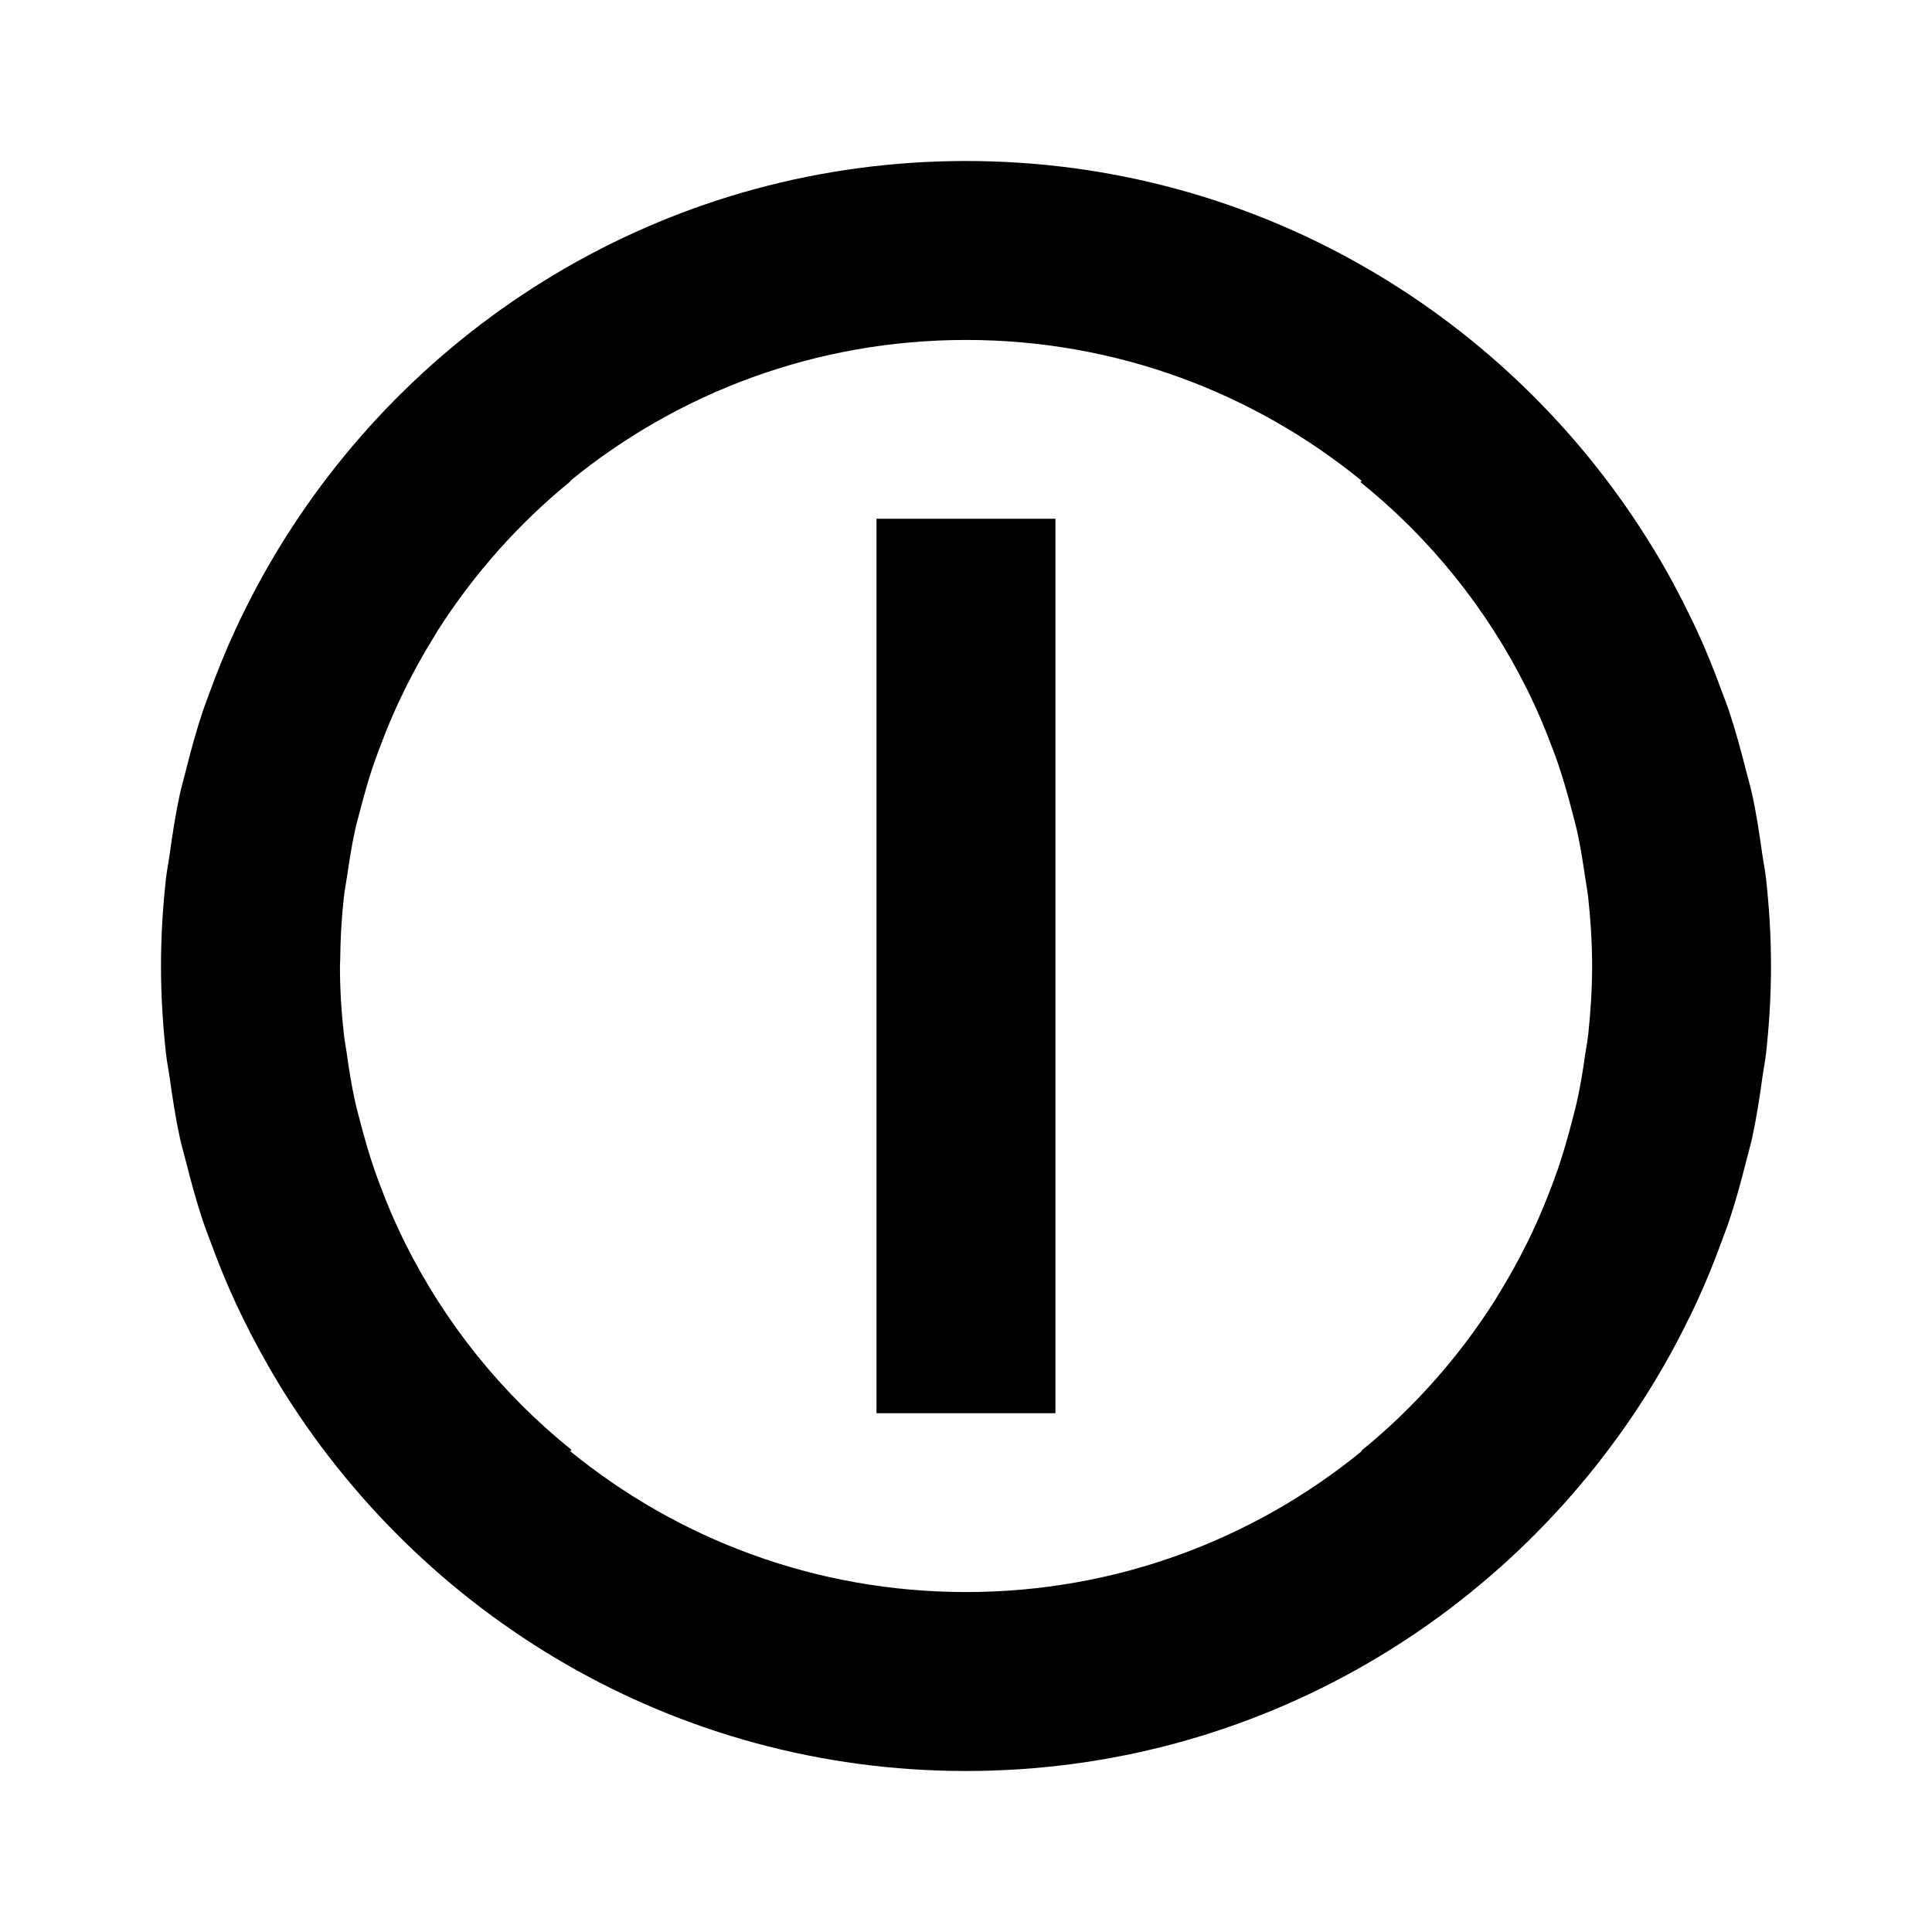
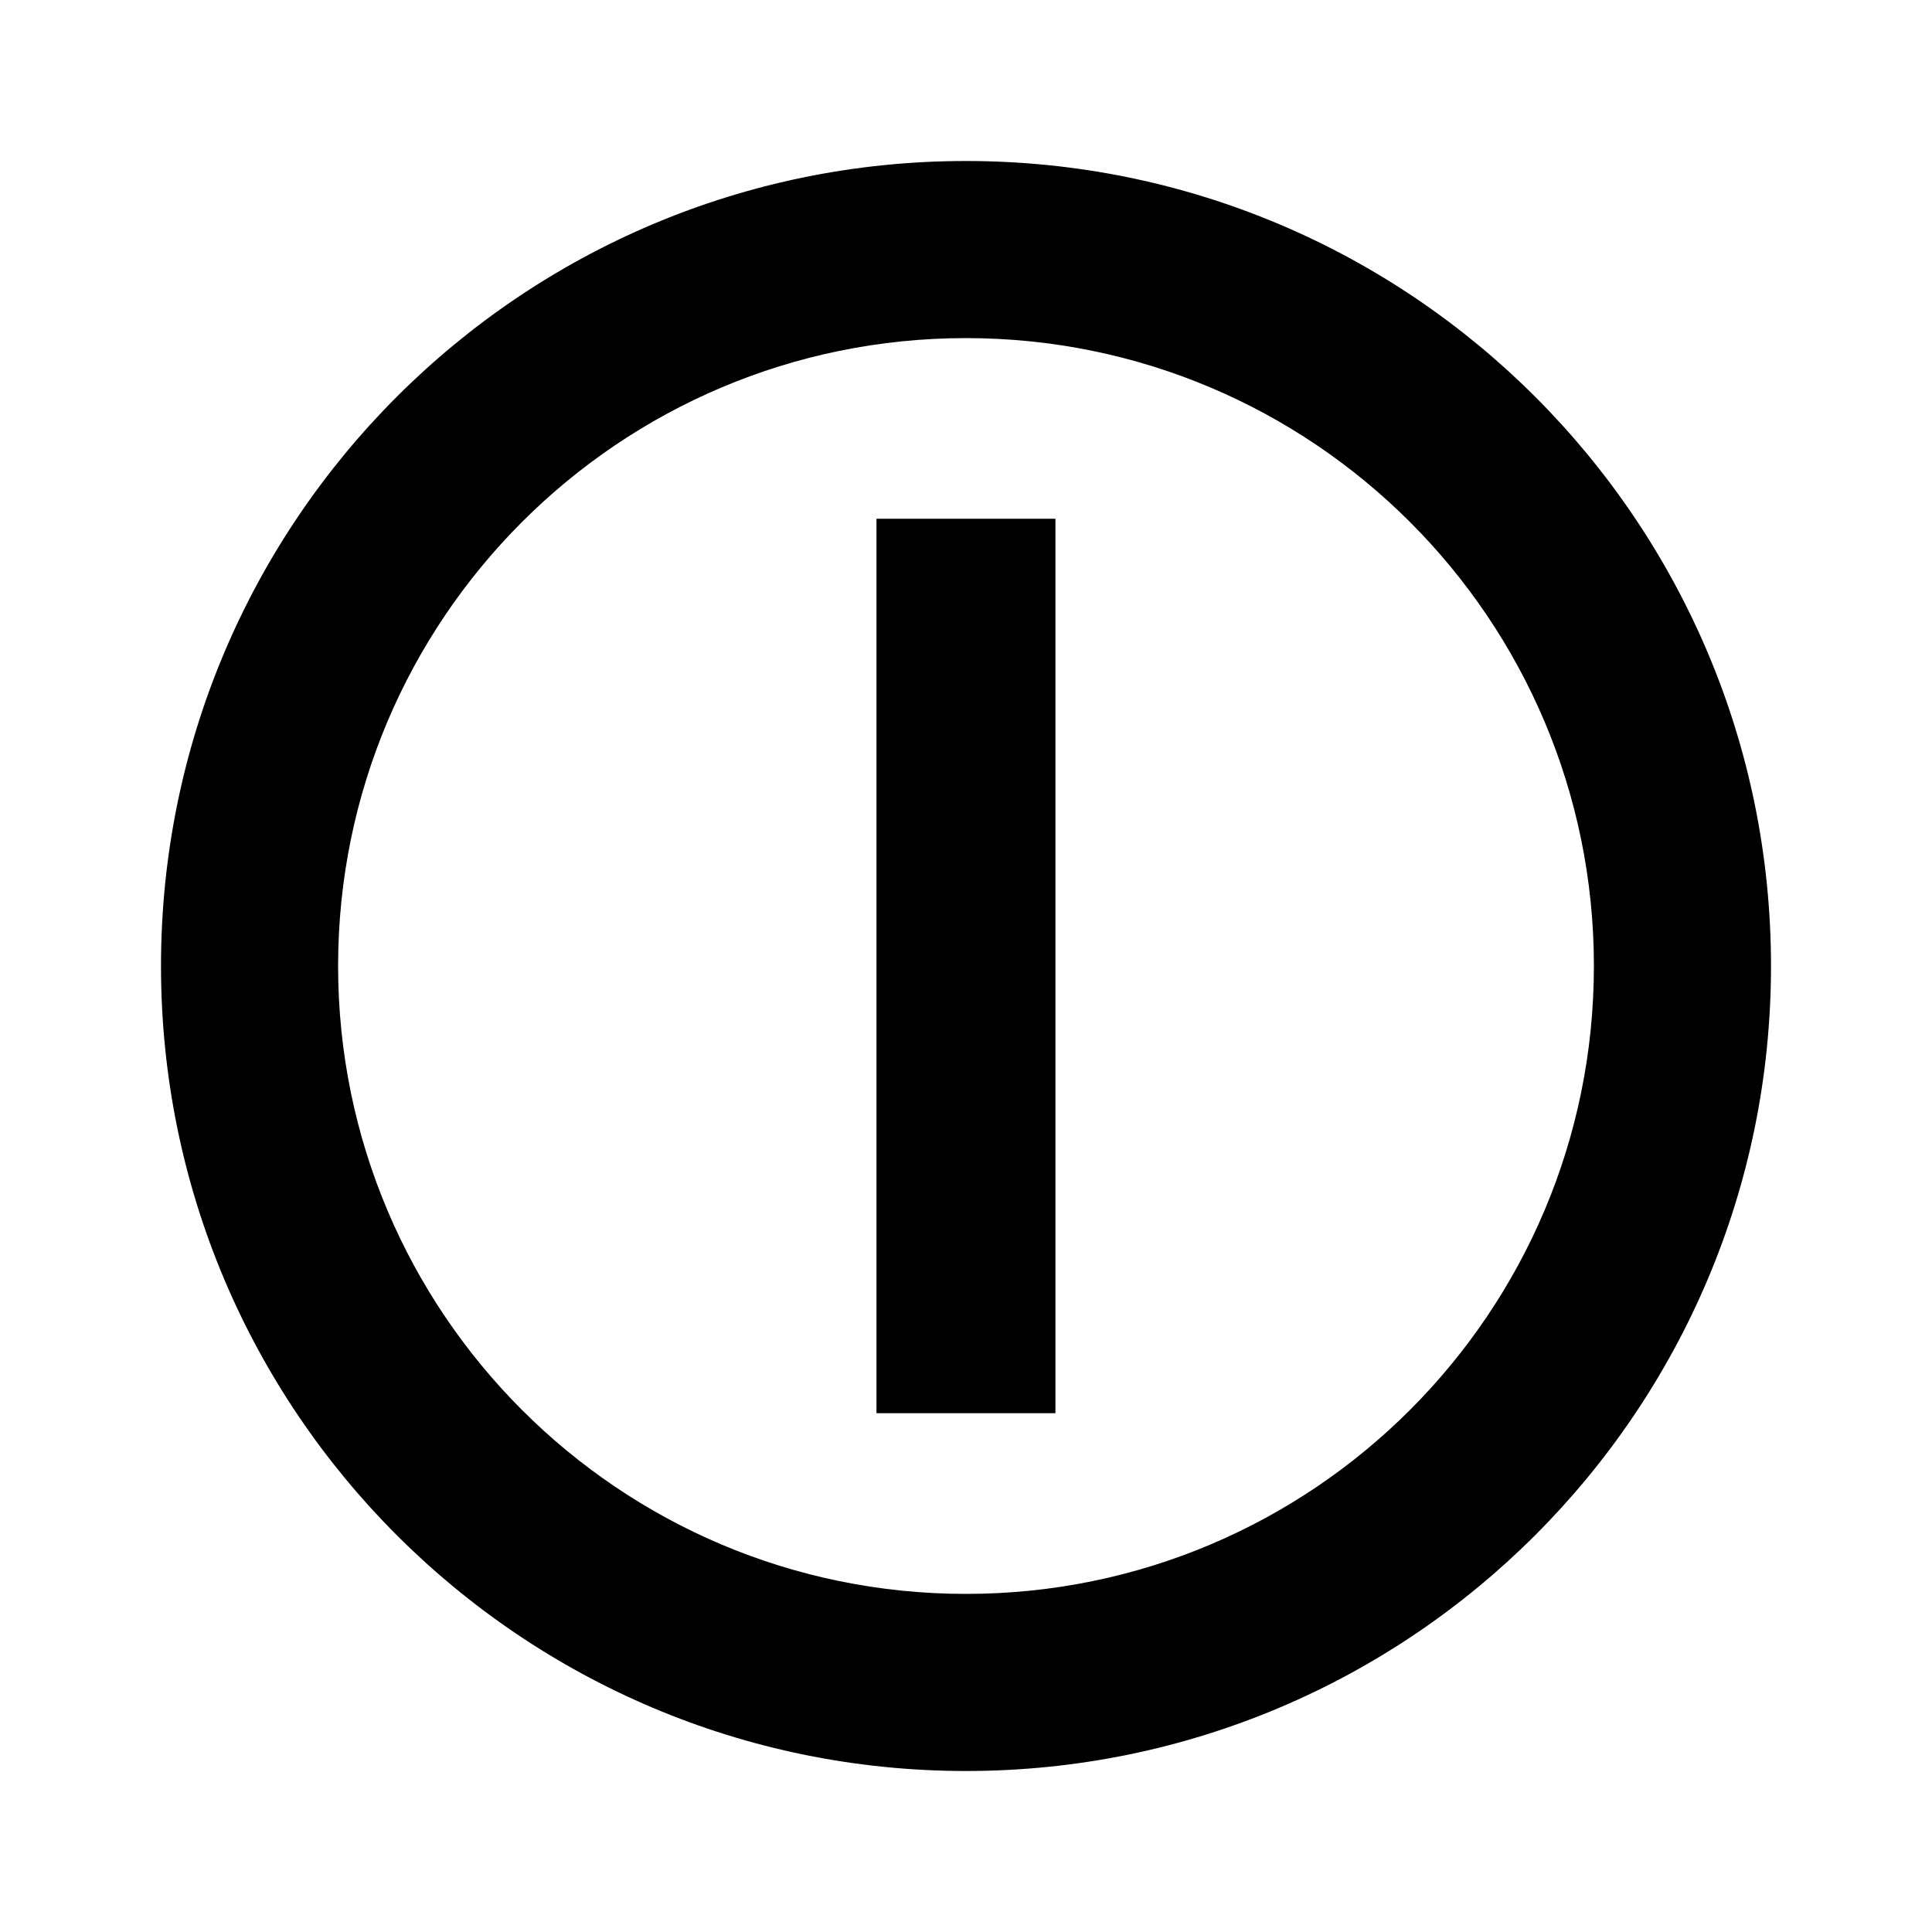
<svg xmlns="http://www.w3.org/2000/svg" version="1.1" id="master" x="0px" y="0px" width="24px" height="24px" viewBox="0 0 24 24" enable-background="new 0 0 24 24" xml:space="preserve">
  <rect fill="none" width="24" height="24" />
-   <path d="M13.111,6.444h-2.223v11.111h2.223V6.444z M20.542,17.18c0.169-0.277,0.323-0.563,0.465-0.857  c0.022-0.045,0.044-0.09,0.065-0.136c0.118-0.254,0.224-0.515,0.32-0.78c0.028-0.078,0.059-0.154,0.085-0.232  c0.081-0.242,0.149-0.489,0.212-0.739c0.024-0.099,0.054-0.196,0.076-0.297c0.054-0.248,0.093-0.501,0.128-0.755  c0.014-0.102,0.035-0.2,0.046-0.303C21.978,12.725,22,12.365,22,12s-0.022-0.725-0.061-1.08c-0.011-0.103-0.032-0.203-0.047-0.305  c-0.035-0.253-0.073-0.504-0.127-0.751c-0.022-0.103-0.053-0.202-0.078-0.303c-0.063-0.247-0.129-0.492-0.209-0.731  c-0.027-0.081-0.059-0.16-0.088-0.239c-0.096-0.263-0.2-0.521-0.316-0.772c-0.022-0.048-0.047-0.096-0.07-0.145  c-0.14-0.291-0.292-0.572-0.458-0.846c-0.005-0.007-0.009-0.014-0.013-0.021C18.777,3.928,15.617,2,12,2  C8.379,2,5.217,3.931,3.462,6.813C3.461,6.814,3.46,6.816,3.459,6.818C3.29,7.096,3.134,7.383,2.992,7.678  C2.971,7.723,2.949,7.767,2.928,7.813C2.81,8.067,2.704,8.328,2.607,8.594C2.579,8.672,2.549,8.748,2.522,8.826  c-0.081,0.243-0.149,0.49-0.212,0.741C2.286,9.666,2.257,9.762,2.235,9.861c-0.054,0.249-0.093,0.502-0.128,0.757  c-0.014,0.101-0.035,0.2-0.046,0.302C2.022,11.275,2,11.635,2,12s0.022,0.725,0.061,1.08c0.011,0.103,0.032,0.201,0.046,0.303  c0.036,0.254,0.074,0.507,0.128,0.755c0.022,0.101,0.052,0.198,0.077,0.299c0.062,0.248,0.13,0.494,0.21,0.735  c0.027,0.08,0.058,0.158,0.087,0.237c0.096,0.264,0.201,0.522,0.317,0.774c0.022,0.048,0.045,0.096,0.068,0.143  c0.141,0.291,0.294,0.574,0.461,0.85c0.003,0.006,0.007,0.011,0.01,0.017C5.222,20.071,8.382,22,12,22  c3.621,0,6.781-1.93,8.537-4.811C20.539,17.186,20.54,17.184,20.542,17.18z M7.083,18.027L7.1,18.011  c-0.864-0.694-1.573-1.573-2.071-2.576c-0.018-0.035-0.034-0.07-0.051-0.105c-0.097-0.203-0.184-0.411-0.263-0.624  c-0.023-0.063-0.047-0.125-0.068-0.188c-0.067-0.194-0.123-0.393-0.175-0.594c-0.019-0.075-0.041-0.15-0.058-0.227  c-0.046-0.204-0.079-0.412-0.108-0.622c-0.01-0.072-0.025-0.144-0.033-0.216C4.241,12.577,4.223,12.291,4.223,12  c0-0.023,0.003-0.046,0.003-0.07c0.002-0.263,0.017-0.523,0.045-0.78c0.01-0.091,0.028-0.179,0.041-0.269  c0.028-0.19,0.057-0.38,0.098-0.566c0.02-0.091,0.046-0.179,0.069-0.269c0.048-0.184,0.099-0.366,0.16-0.544  c0.027-0.079,0.057-0.157,0.086-0.235c0.071-0.189,0.148-0.376,0.234-0.558c0.028-0.06,0.057-0.12,0.086-0.179  c0.103-0.205,0.213-0.404,0.333-0.598c0.02-0.033,0.039-0.065,0.059-0.098c0.449-0.704,1.007-1.332,1.651-1.856L7.084,5.973  c1.339-1.094,3.05-1.75,4.916-1.75s3.577,0.657,4.916,1.75L16.9,5.989c0.863,0.694,1.571,1.572,2.069,2.573  c0.019,0.037,0.036,0.074,0.054,0.112c0.097,0.201,0.182,0.407,0.26,0.617c0.024,0.065,0.05,0.13,0.072,0.196  c0.064,0.189,0.119,0.382,0.17,0.578c0.021,0.082,0.044,0.162,0.063,0.245c0.044,0.195,0.075,0.394,0.104,0.594  c0.012,0.081,0.028,0.161,0.037,0.242c0.03,0.281,0.049,0.565,0.049,0.854s-0.019,0.574-0.049,0.854  c-0.009,0.082-0.025,0.162-0.037,0.243c-0.028,0.199-0.06,0.398-0.104,0.592c-0.019,0.086-0.043,0.17-0.064,0.254  c-0.049,0.189-0.103,0.377-0.165,0.561c-0.025,0.075-0.054,0.148-0.081,0.223c-0.073,0.193-0.152,0.385-0.239,0.57  c-0.026,0.057-0.054,0.113-0.082,0.169c-0.104,0.208-0.217,0.411-0.339,0.608c-0.018,0.029-0.034,0.059-0.053,0.088  c-0.449,0.705-1.008,1.334-1.653,1.859l0.005,0.005c-1.339,1.094-3.05,1.751-4.916,1.751C10.133,19.777,8.423,19.12,7.083,18.027z" />
+   <path d="M13.111,6.444h-2.223v11.111h2.223V6.444z M12,2C6.477,2,2,6.477,2,12c0,5.522,4.477,10,10,10c5.522,0,10-4.478,10-10  C22,6.477,17.522,2,12,2z M12,19.8c-4.308,0-7.8-3.493-7.8-7.8c0-4.308,3.492-7.8,7.8-7.8c4.307,0,7.8,3.492,7.8,7.8  C19.8,16.307,16.307,19.8,12,19.8z" />
</svg>
